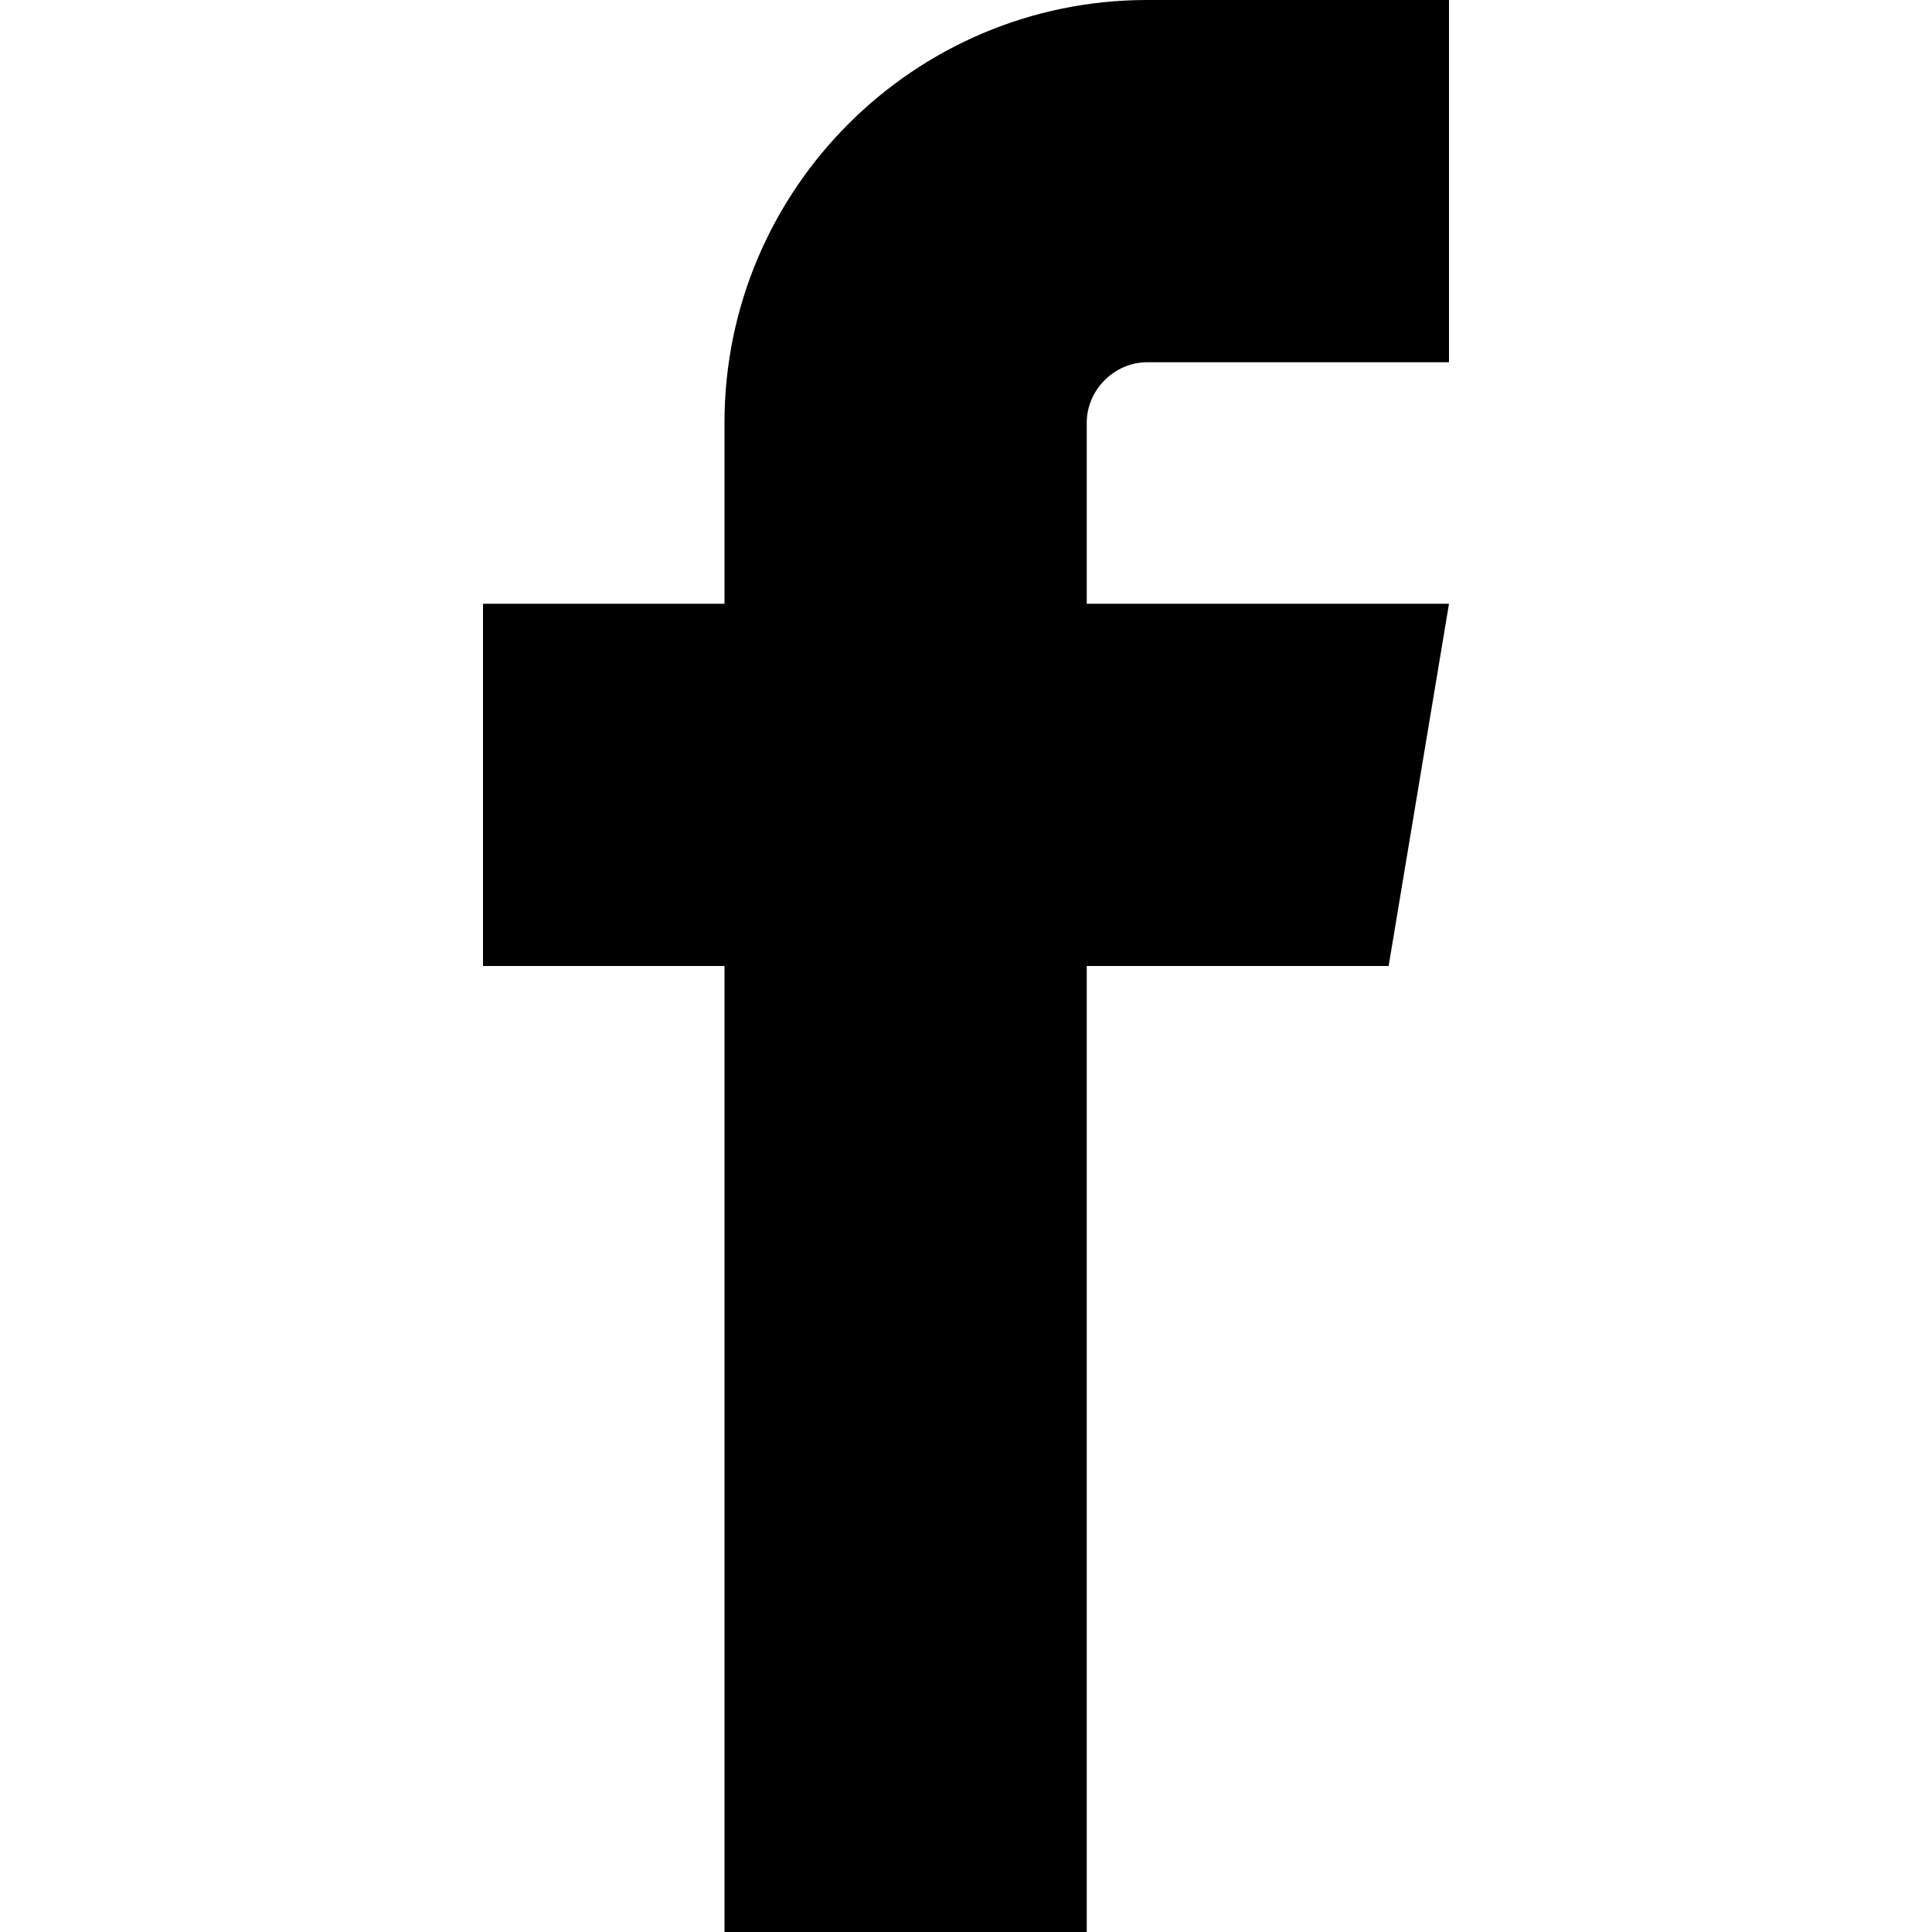
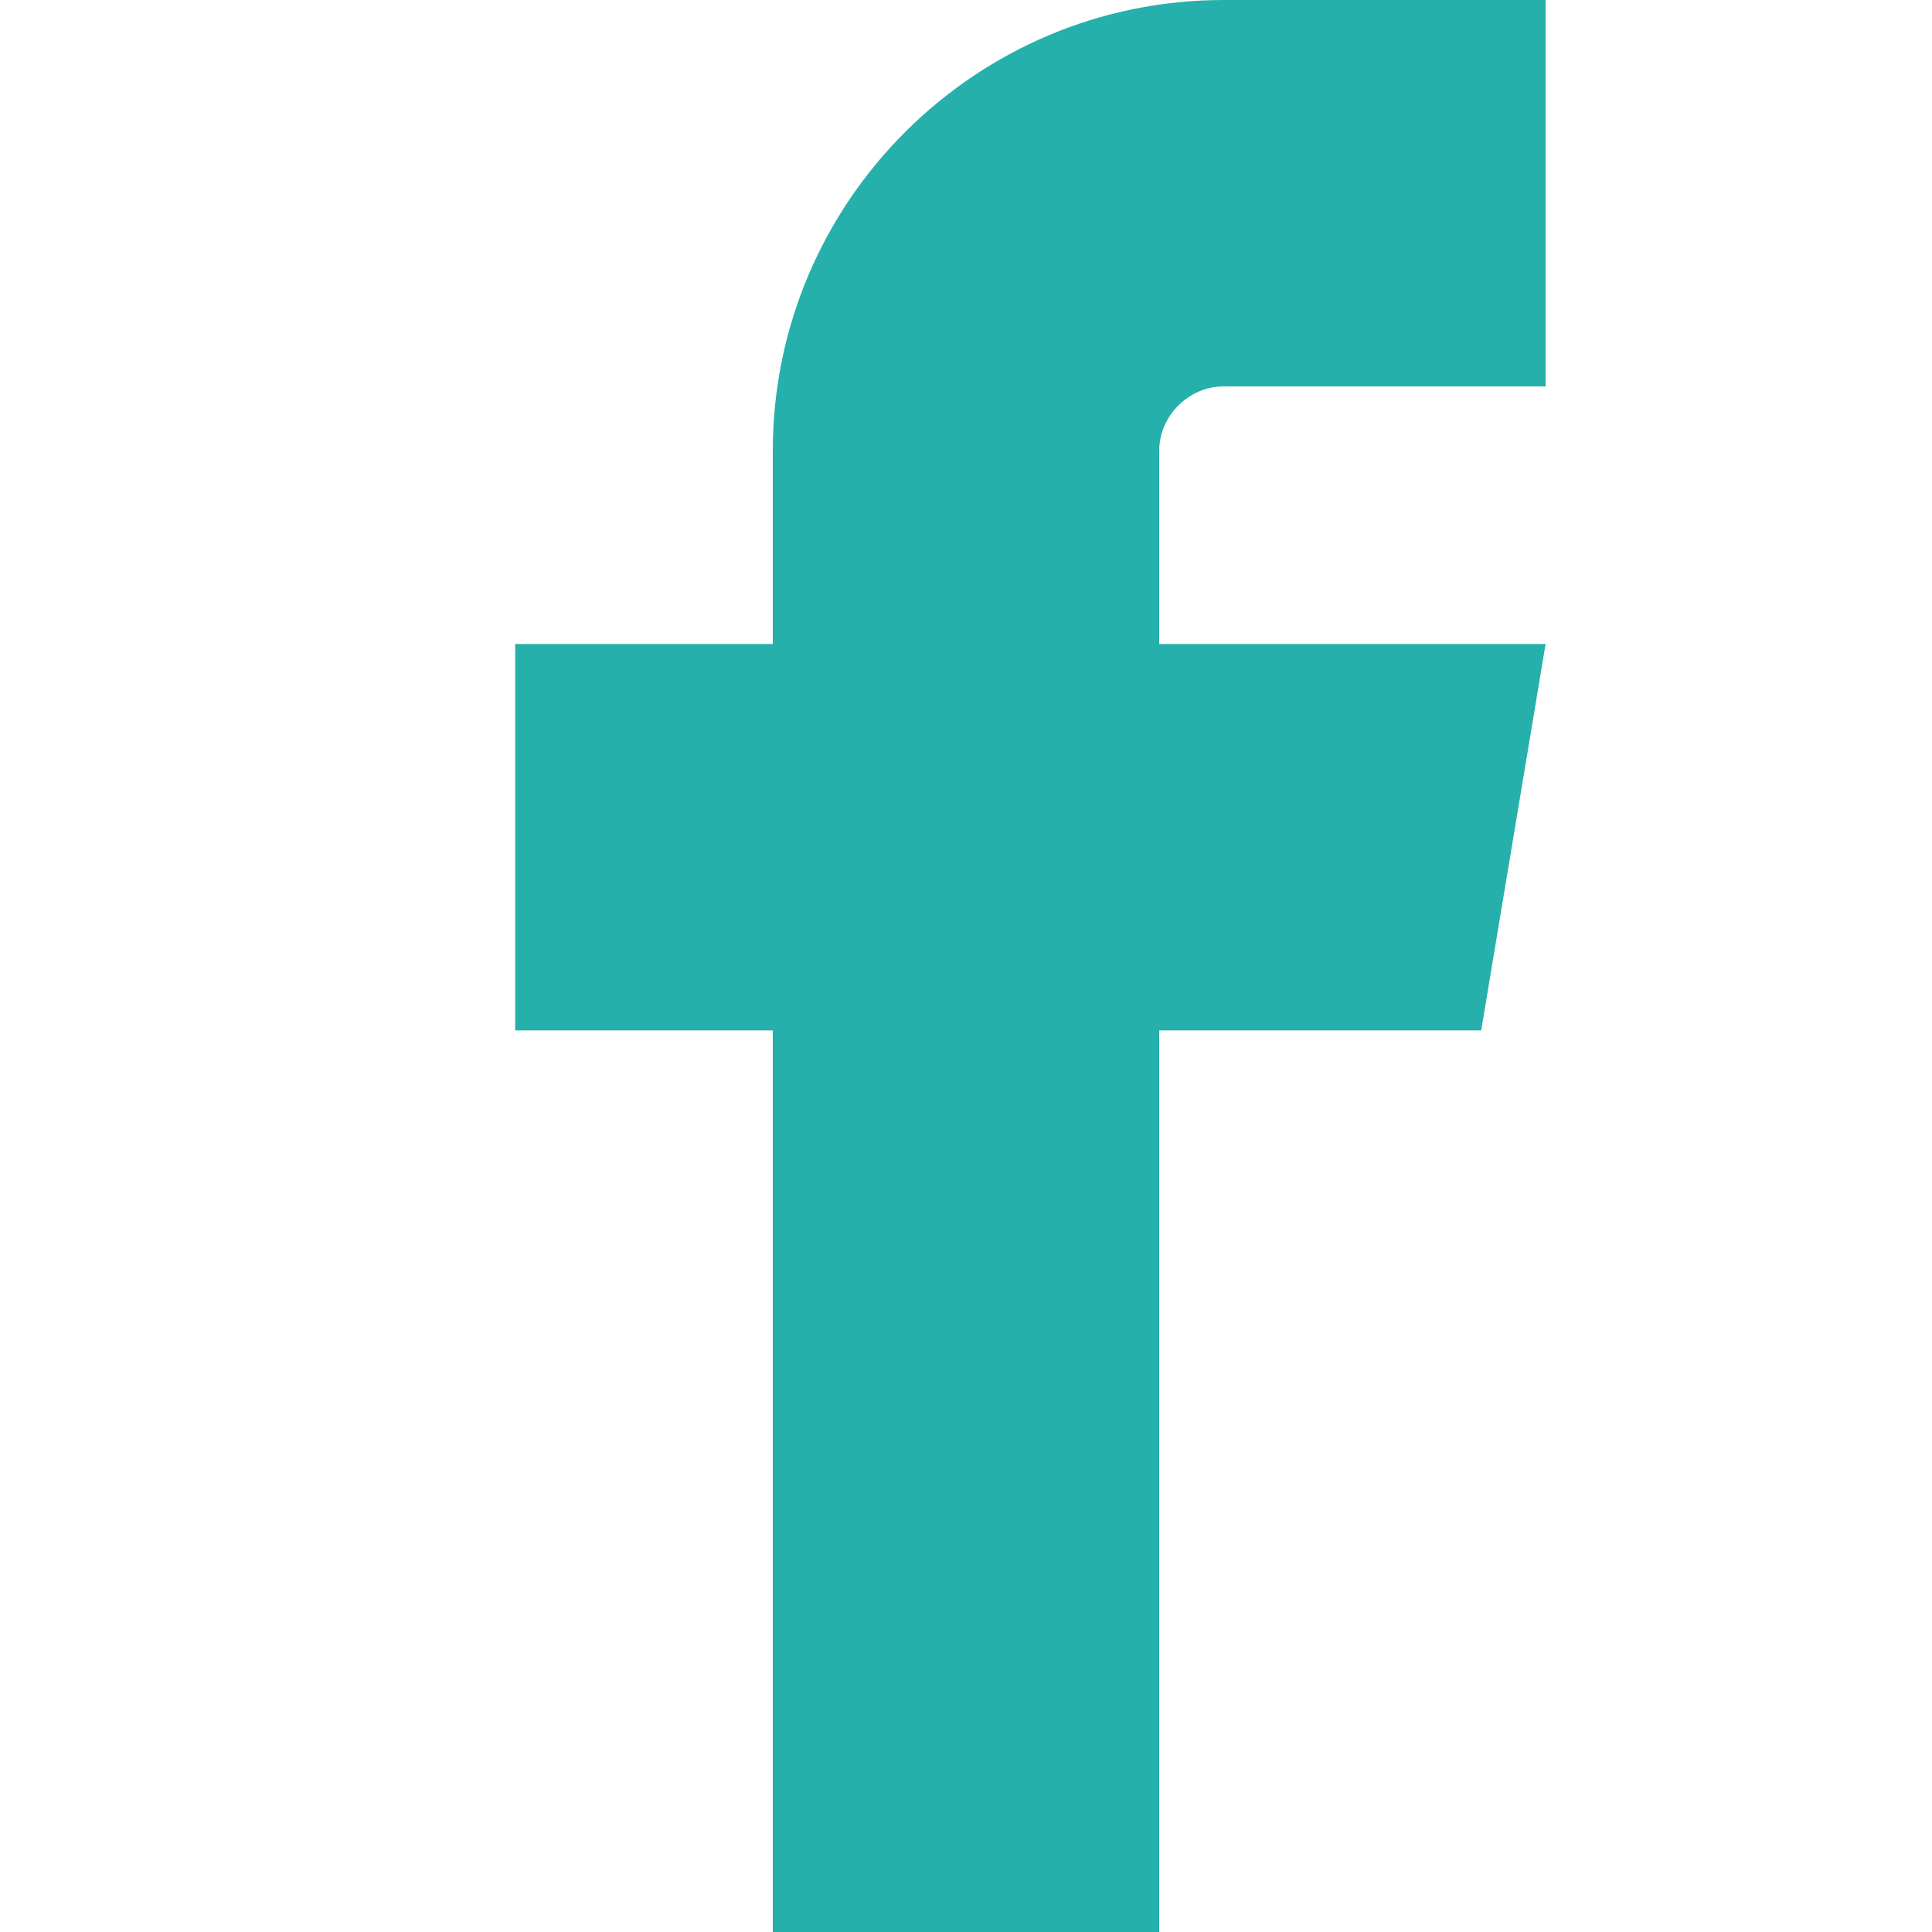
- <svg xmlns="http://www.w3.org/2000/svg" version="1.1" width="32" height="32" viewBox="0 0 32 32">
-   <path d="M19 6h5v-6h-5c-3.86 0-7 3.14-7 7v3h-4v6h4v16h6v-16h5l1-6h-6v-3c0-0.542 0.458-1 1-1z" />
+ <svg xmlns="http://www.w3.org/2000/svg" version="1.1" width="25" height="25" viewBox="0 0 30 30">
+   <path fill="#25b0ab" d="M19 6h5v-6h-5c-3.86 0-7 3.14-7 7v3h-4v6h4v16h6v-16h5l1-6h-6v-3c0-0.542 0.458-1 1-1z" />
</svg>
